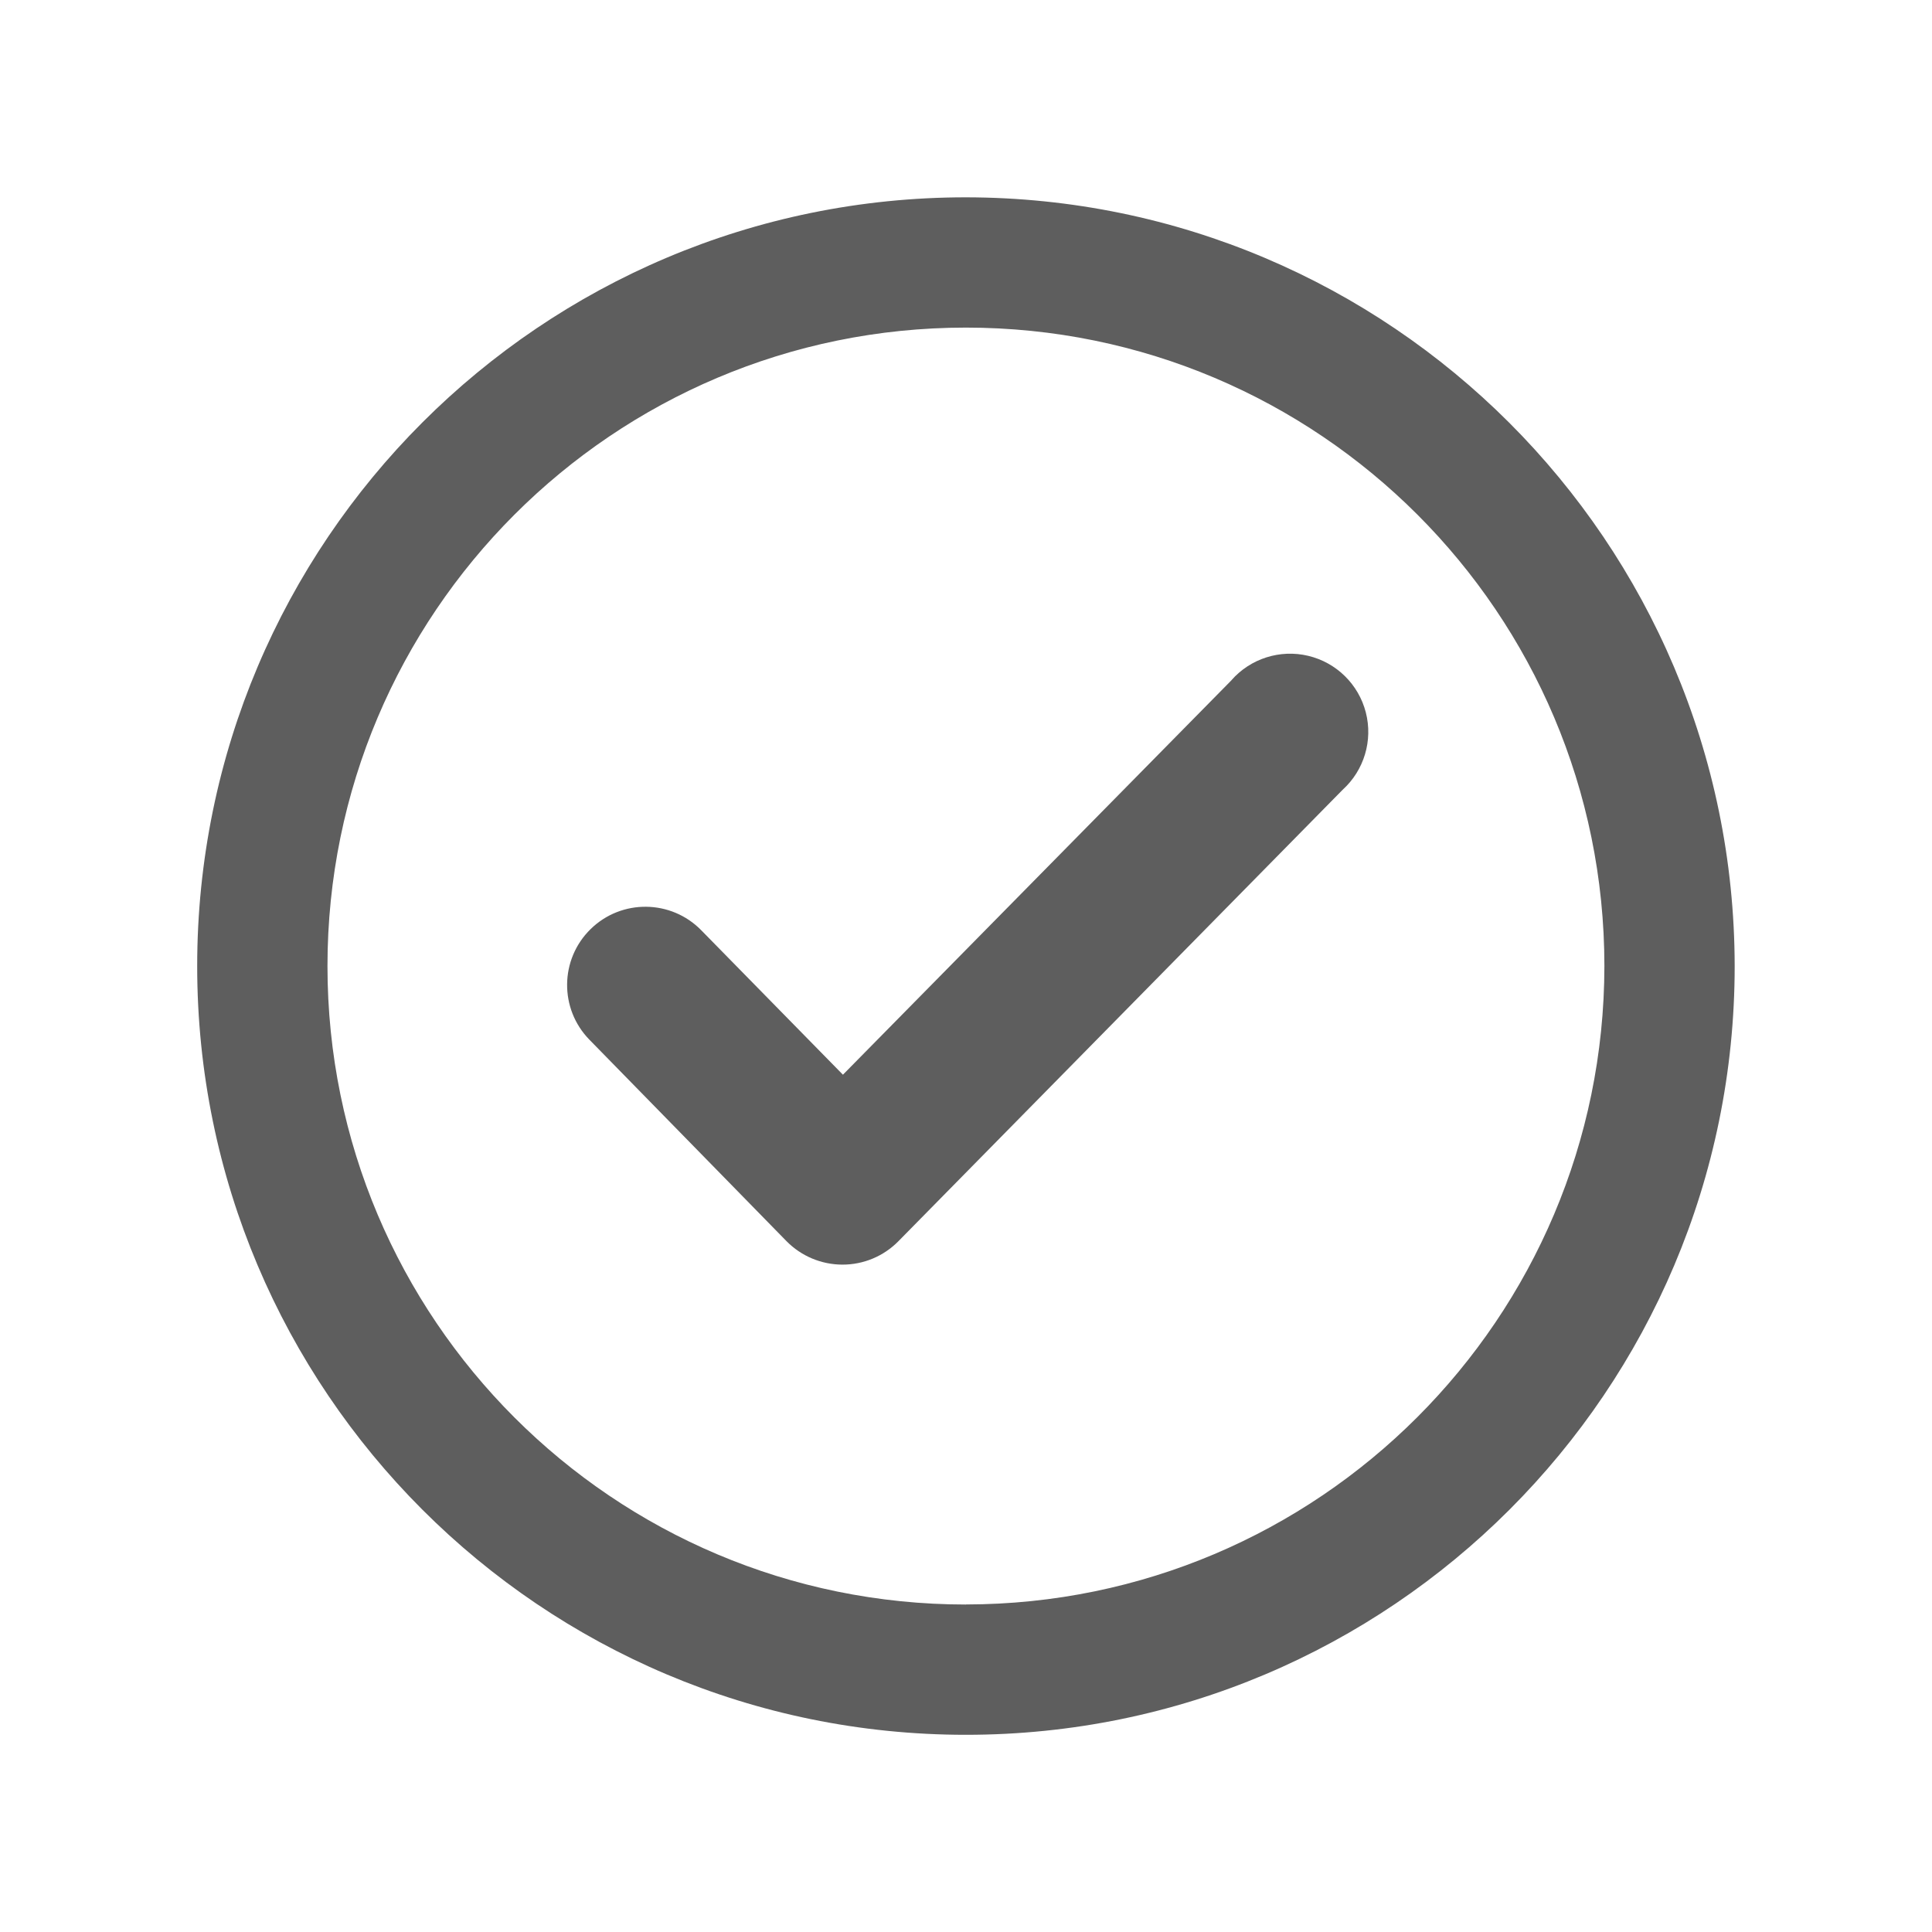
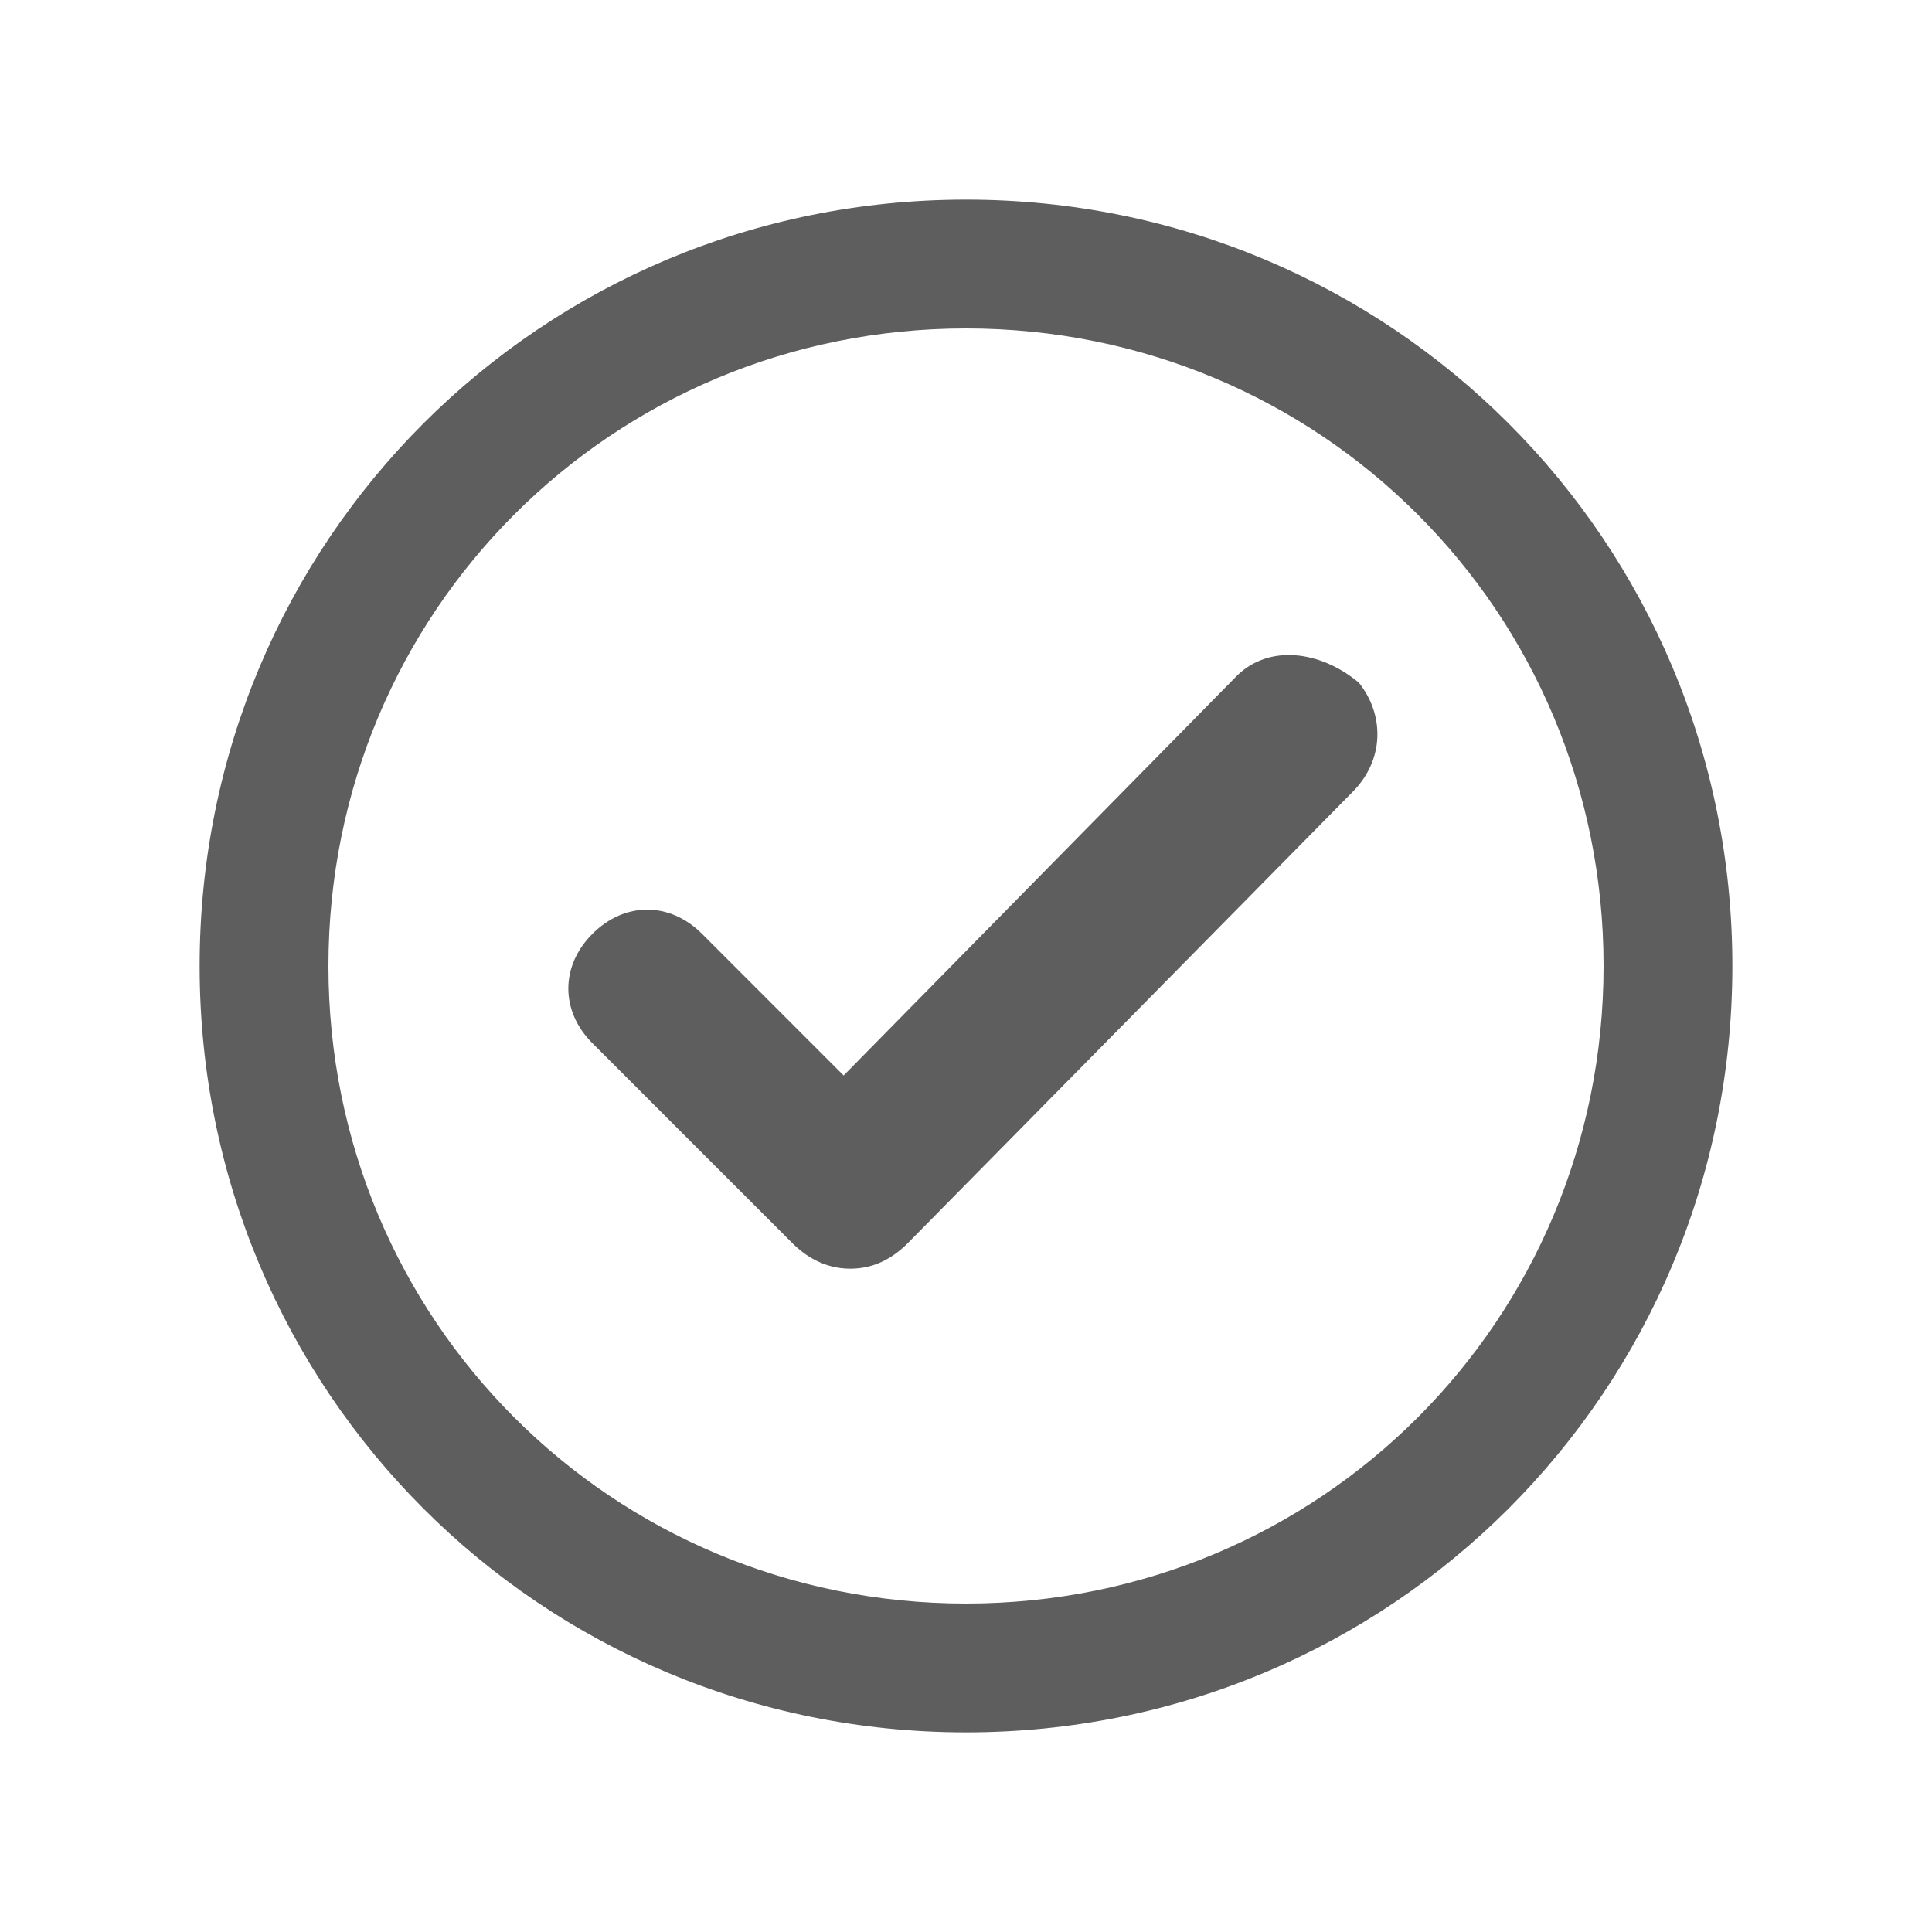
- <svg xmlns="http://www.w3.org/2000/svg" id="guias" viewBox="0 0 30 30">
-   <path d="M15,3.064A11.937,11.937,0,1,0,26.936,15,11.951,11.951,0,0,0,15,3.064m0,21.851A9.914,9.914,0,1,1,24.913,15,9.924,9.924,0,0,1,15,24.914" fill="#5e5e5e" />
-   <path d="M19.128,10.557l-6.039,6.131-2.2-2.243a1.214,1.214,0,0,0-1.736,1.7l3.059,3.127a1.221,1.221,0,0,0,.87.365h0a1.215,1.215,0,0,0,.866-.361l6.9-7.012a1.214,1.214,0,1,0-1.728-1.7" fill="#5e5e5e" />
+ <svg xmlns="http://www.w3.org/2000/svg" version="1.1" id="guias" x="0px" y="0px" viewBox="0 0 30 30" style="enable-background:new 0 0 30 30;" xml:space="preserve">
+   <style type="text/css">
+ 	.st0{fill:#5E5E5E;}
+ </style>
+   <g>
+     <path class="st0" d="M15,3.1C8.4,3.1,3.1,8.4,3.1,15S8.4,26.9,15,26.9c6.6,0,11.9-5.3,11.9-11.9c0,0,0,0,0,0   C26.9,8.4,21.6,3.1,15,3.1z M15,24.9L15,24.9c-5.5,0-9.9-4.4-9.9-9.9S9.5,5.1,15,5.1s9.9,4.4,9.9,9.9C24.9,20.5,20.5,24.9,15,24.9z   " />
+     <path class="st0" d="M19.2,10.5C19.2,10.5,19.2,10.5,19.2,10.5L19.2,10.5l-6.1,6.2l-2.2-2.2c-0.5-0.5-1.2-0.5-1.7,0   c-0.5,0.5-0.5,1.2,0,1.7l3.1,3.1c0.2,0.2,0.5,0.4,0.9,0.4c0.3,0,0.6-0.1,0.9-0.4l6.9-7c0.5-0.5,0.5-1.2,0.1-1.7   C20.5,10.1,19.7,10,19.2,10.5z" />
+   </g>
</svg>
